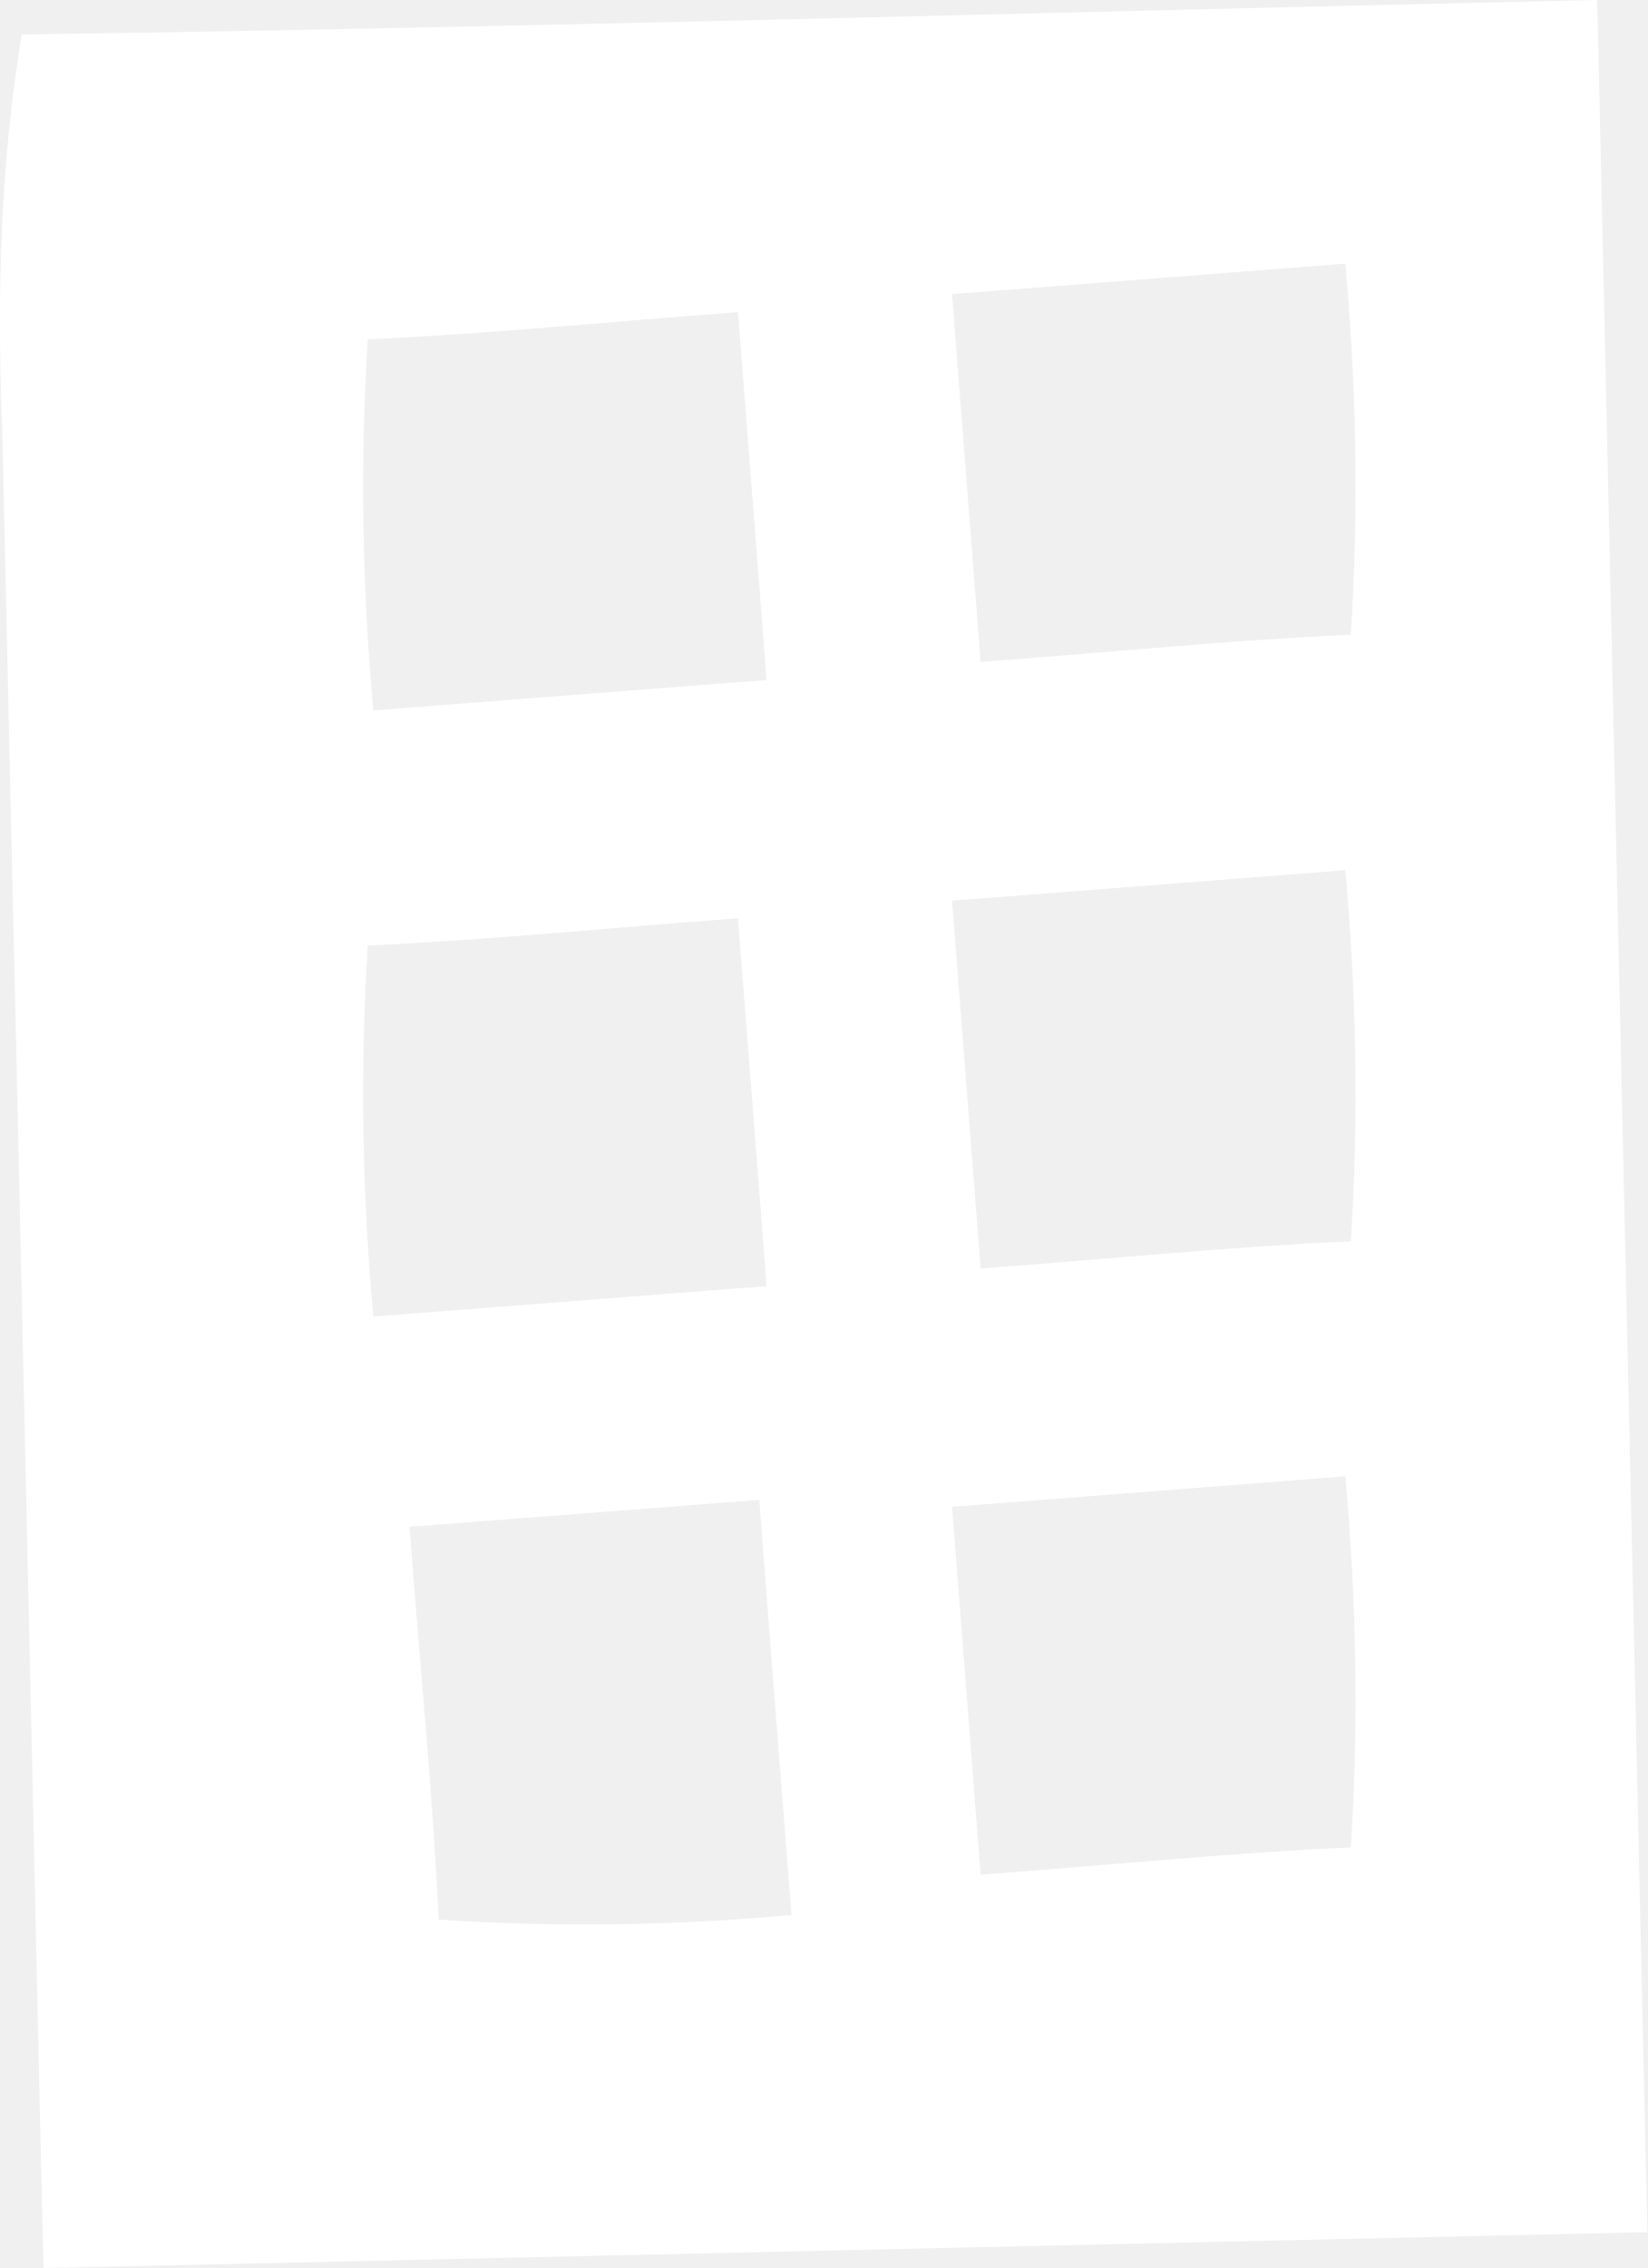
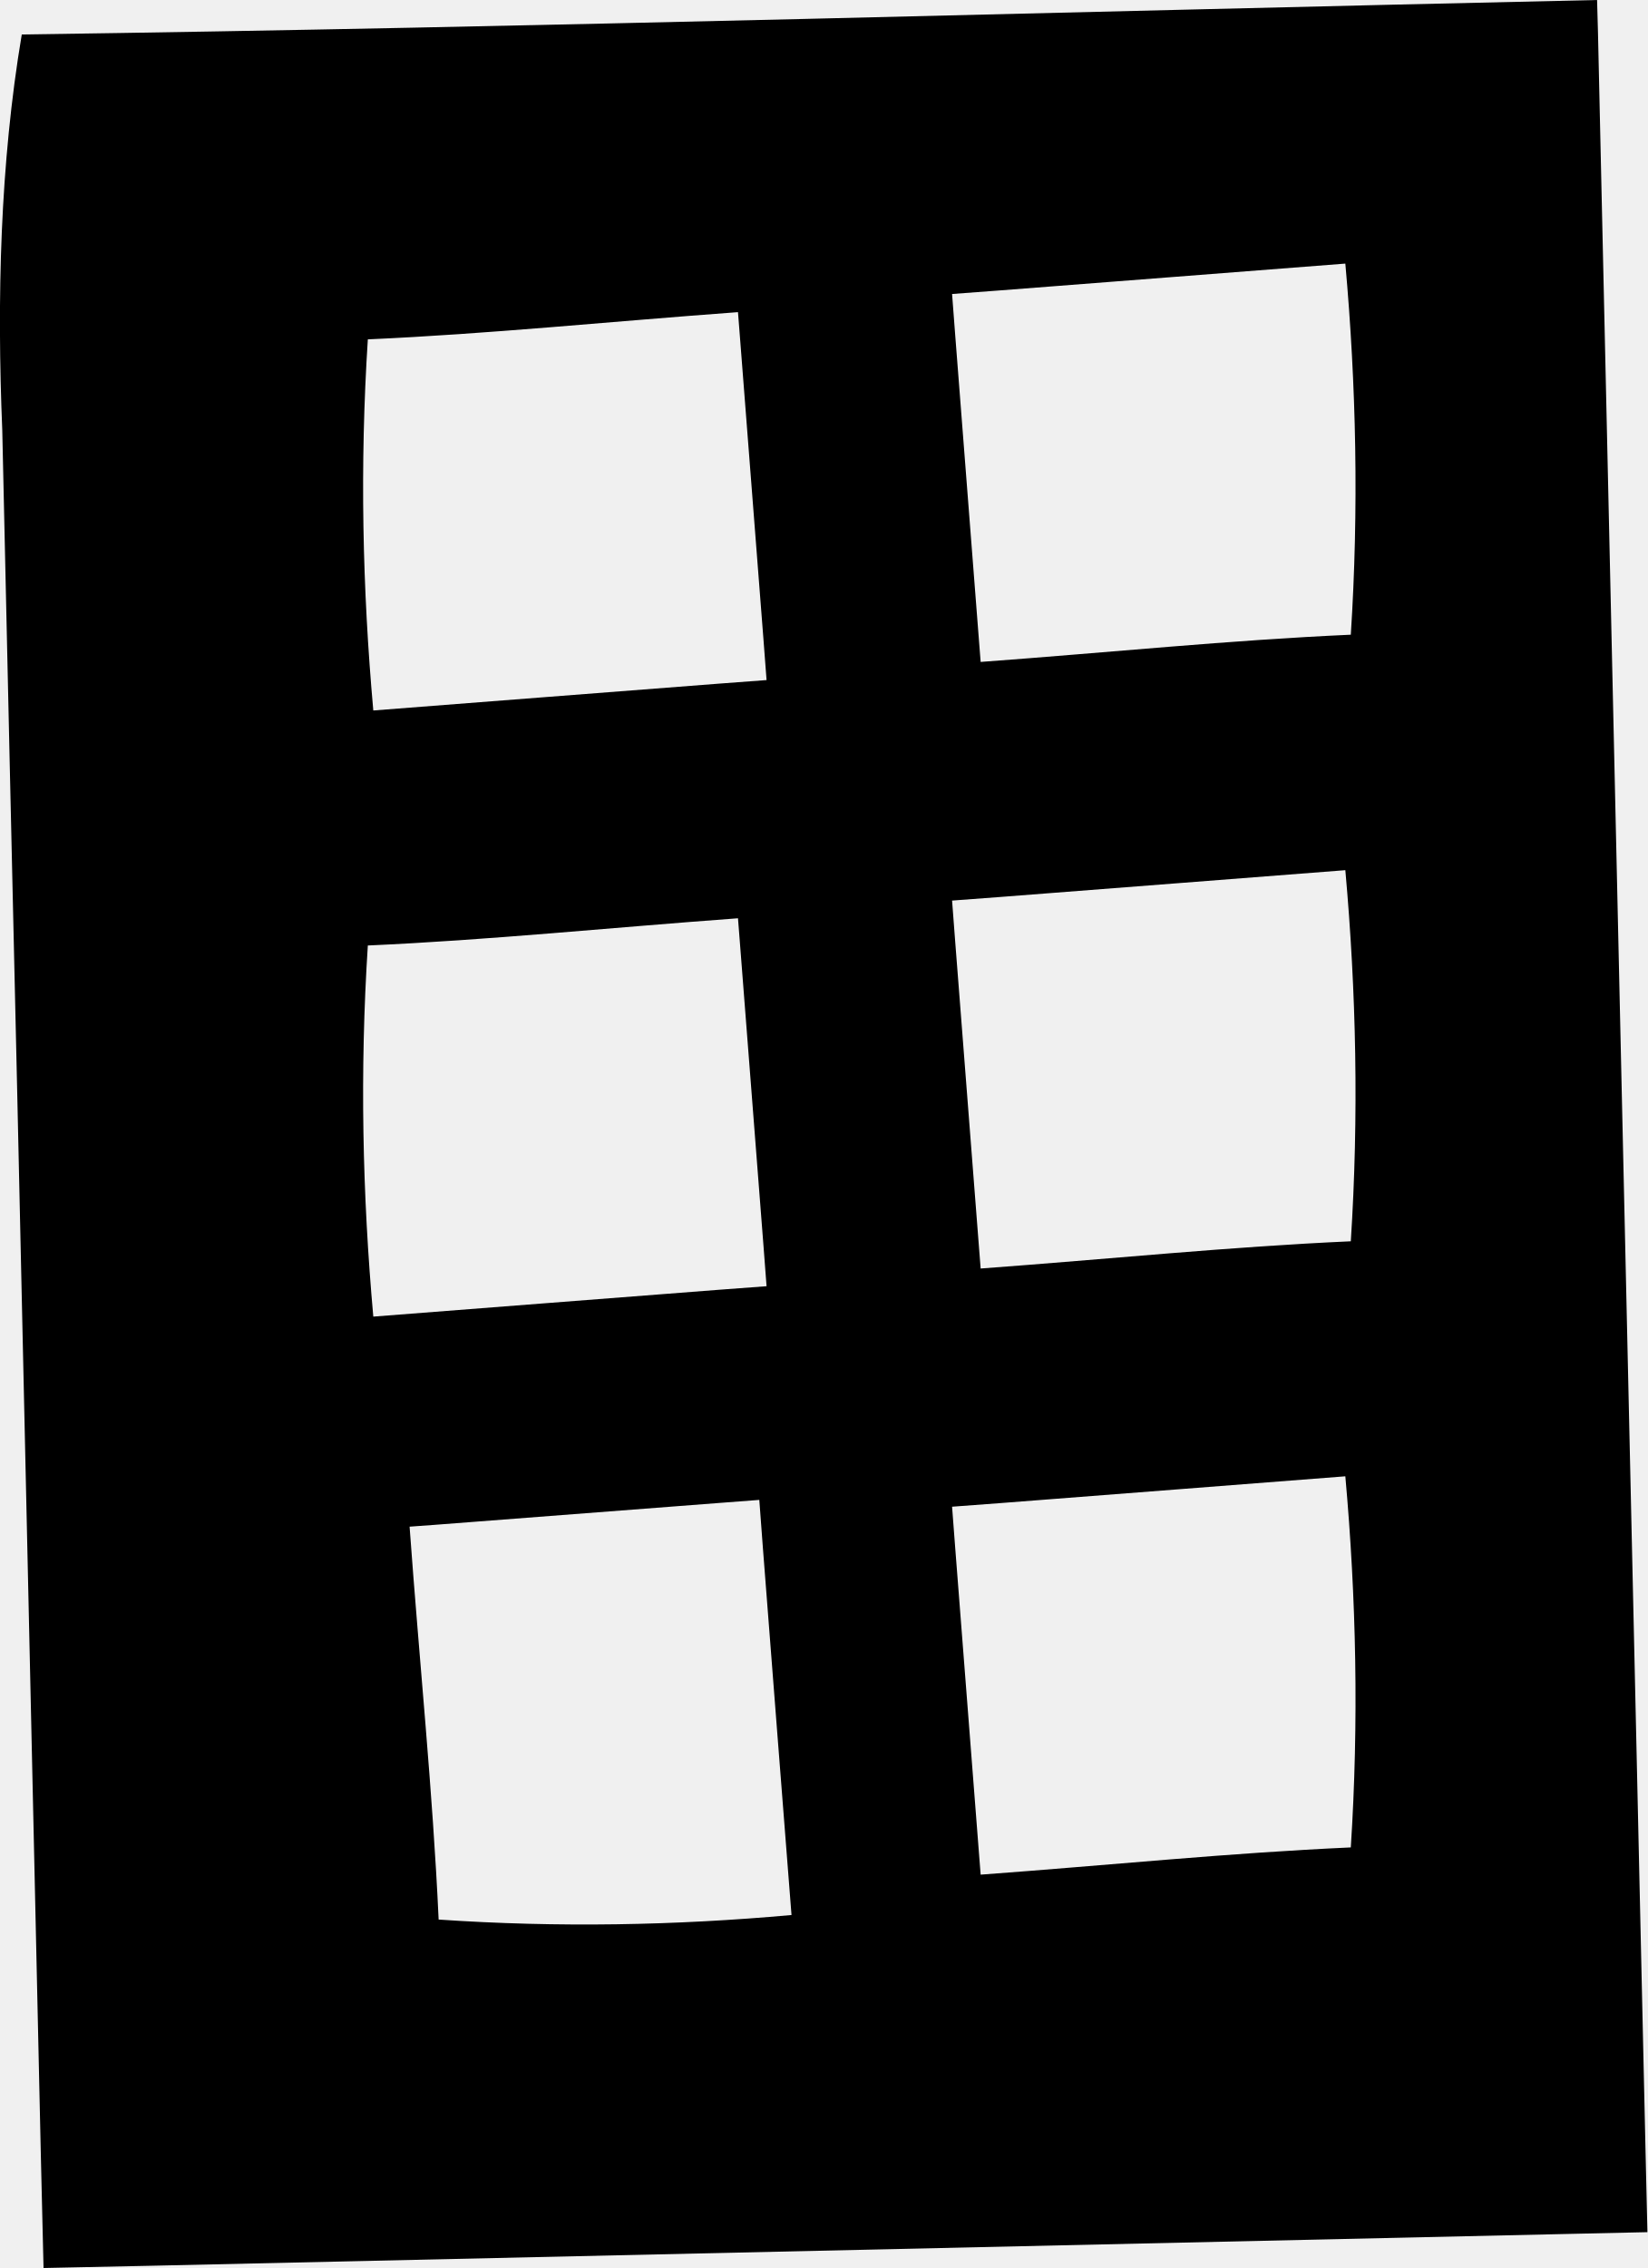
<svg xmlns="http://www.w3.org/2000/svg" id="Layer_2" data-name="Layer 2" viewBox="0 0 36.32 49.99">
-   <defs>
-     <style>
-       .cls-1 {
-         fill: #fff;
-       }
-     </style>
-   </defs>
  <g id="Layer_1-2" data-name="Layer 1">
    <path class="cls-1" d="M36.28,47.49L35.23.72l-.02-.72C23.43.26,11.94.6.48.76,0,3.61-.07,6.6.05,9.48c.04,1.91.28,12.47.33,14.62l.52,23.39.06,2.5,2.39-.05,31.18-.7,1.79-.04-.04-1.71ZM8.11,7.48c2.68-.12,5.3-.39,8.16-.6l.04.51.52,6.68.07.92-1.07.08c-1,.08-6.74.52-7.6.59-.24-2.68-.3-5.4-.12-8.19ZM8.11,20.84c2.68-.12,5.3-.39,8.16-.6l.04.51.52,6.68.07.92-1.07.08c-1,.08-6.74.52-7.6.59-.24-2.68-.3-5.4-.12-8.19ZM9.67,42.3c-.13-2.83-.42-5.62-.64-8.65l.55-.04,6.24-.48.92-.07.08,1.07c.08,1.02.56,7.22.63,8.08-2.55.23-5.14.28-7.78.1ZM29.78,40.72c-2.68.12-5.3.39-8.16.6l-.04-.51-.52-6.68-.07-.92,1.07-.08c1-.08,6.74-.52,7.6-.59.24,2.68.3,5.4.12,8.19ZM29.78,27.36c-2.68.12-5.3.39-8.16.6l-.04-.51-.52-6.68-.07-.92,1.07-.08c1-.08,6.74-.52,7.6-.59.24,2.68.3,5.4.12,8.19ZM29.78,13.99c-2.68.12-5.3.39-8.16.6l-.04-.51-.52-6.68-.07-.92,1.07-.08c1-.08,6.74-.52,7.6-.59.24,2.68.3,5.4.12,8.19Z" />
  </g>
</svg>
